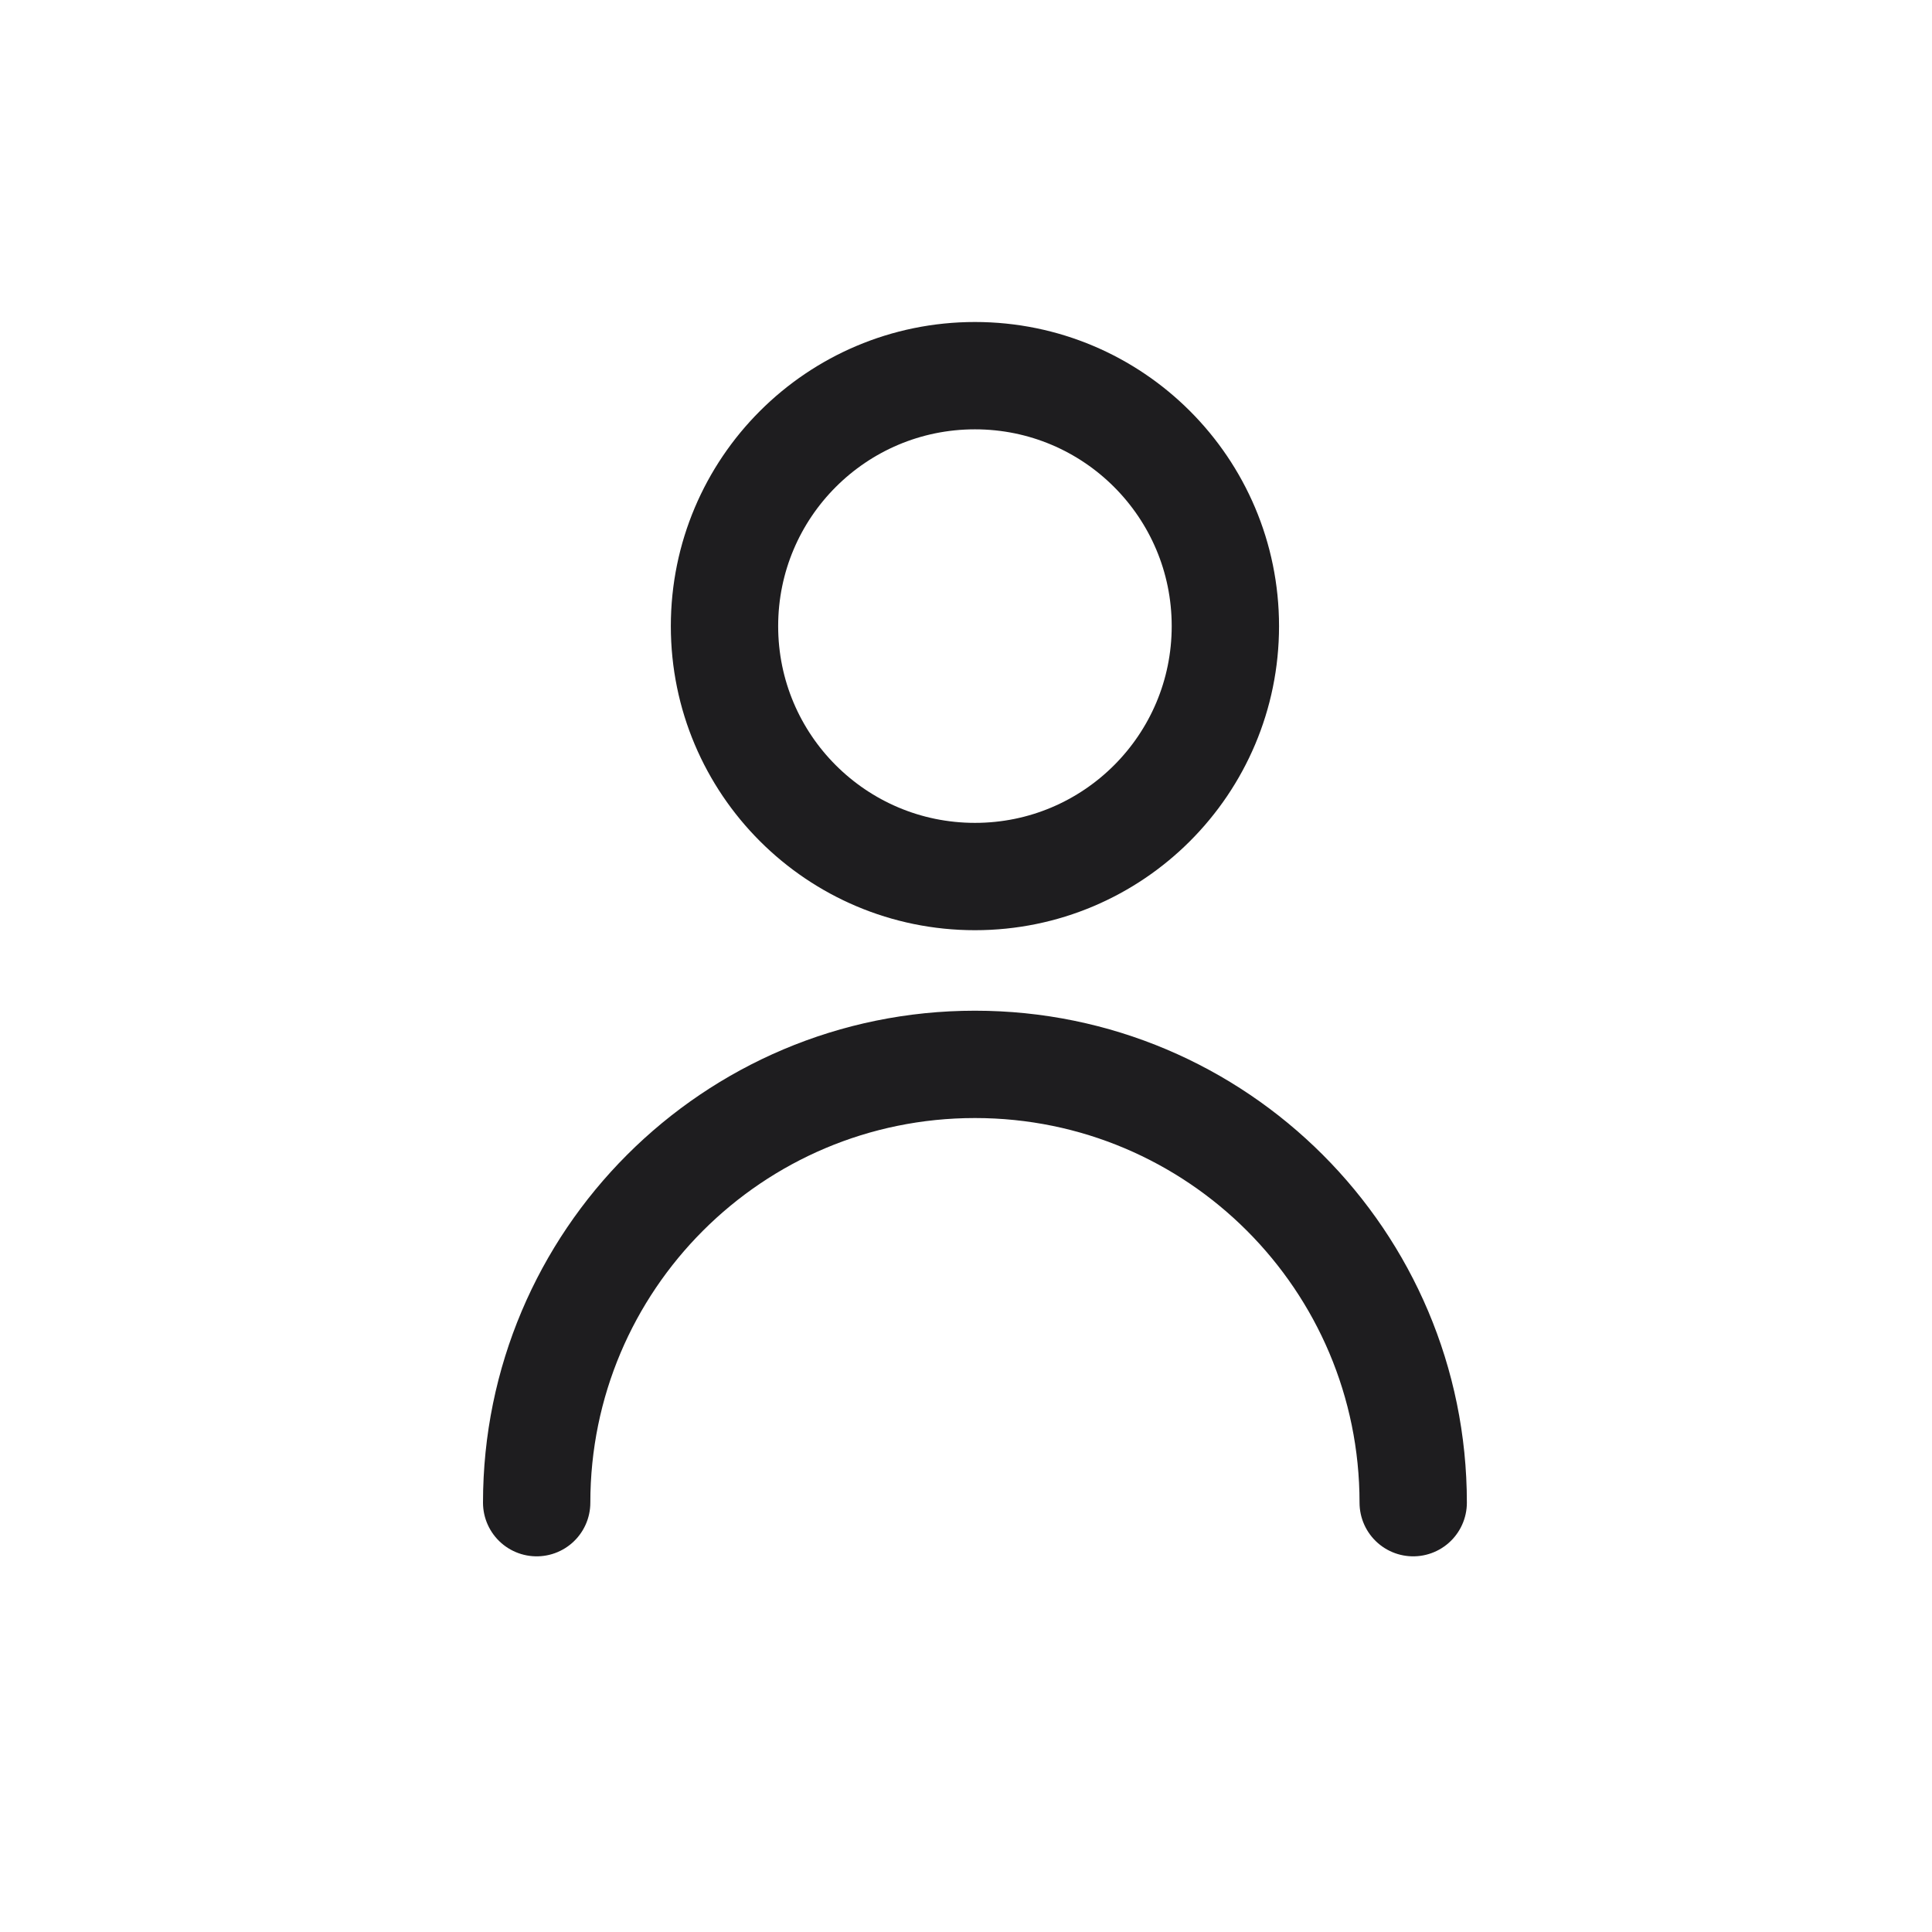
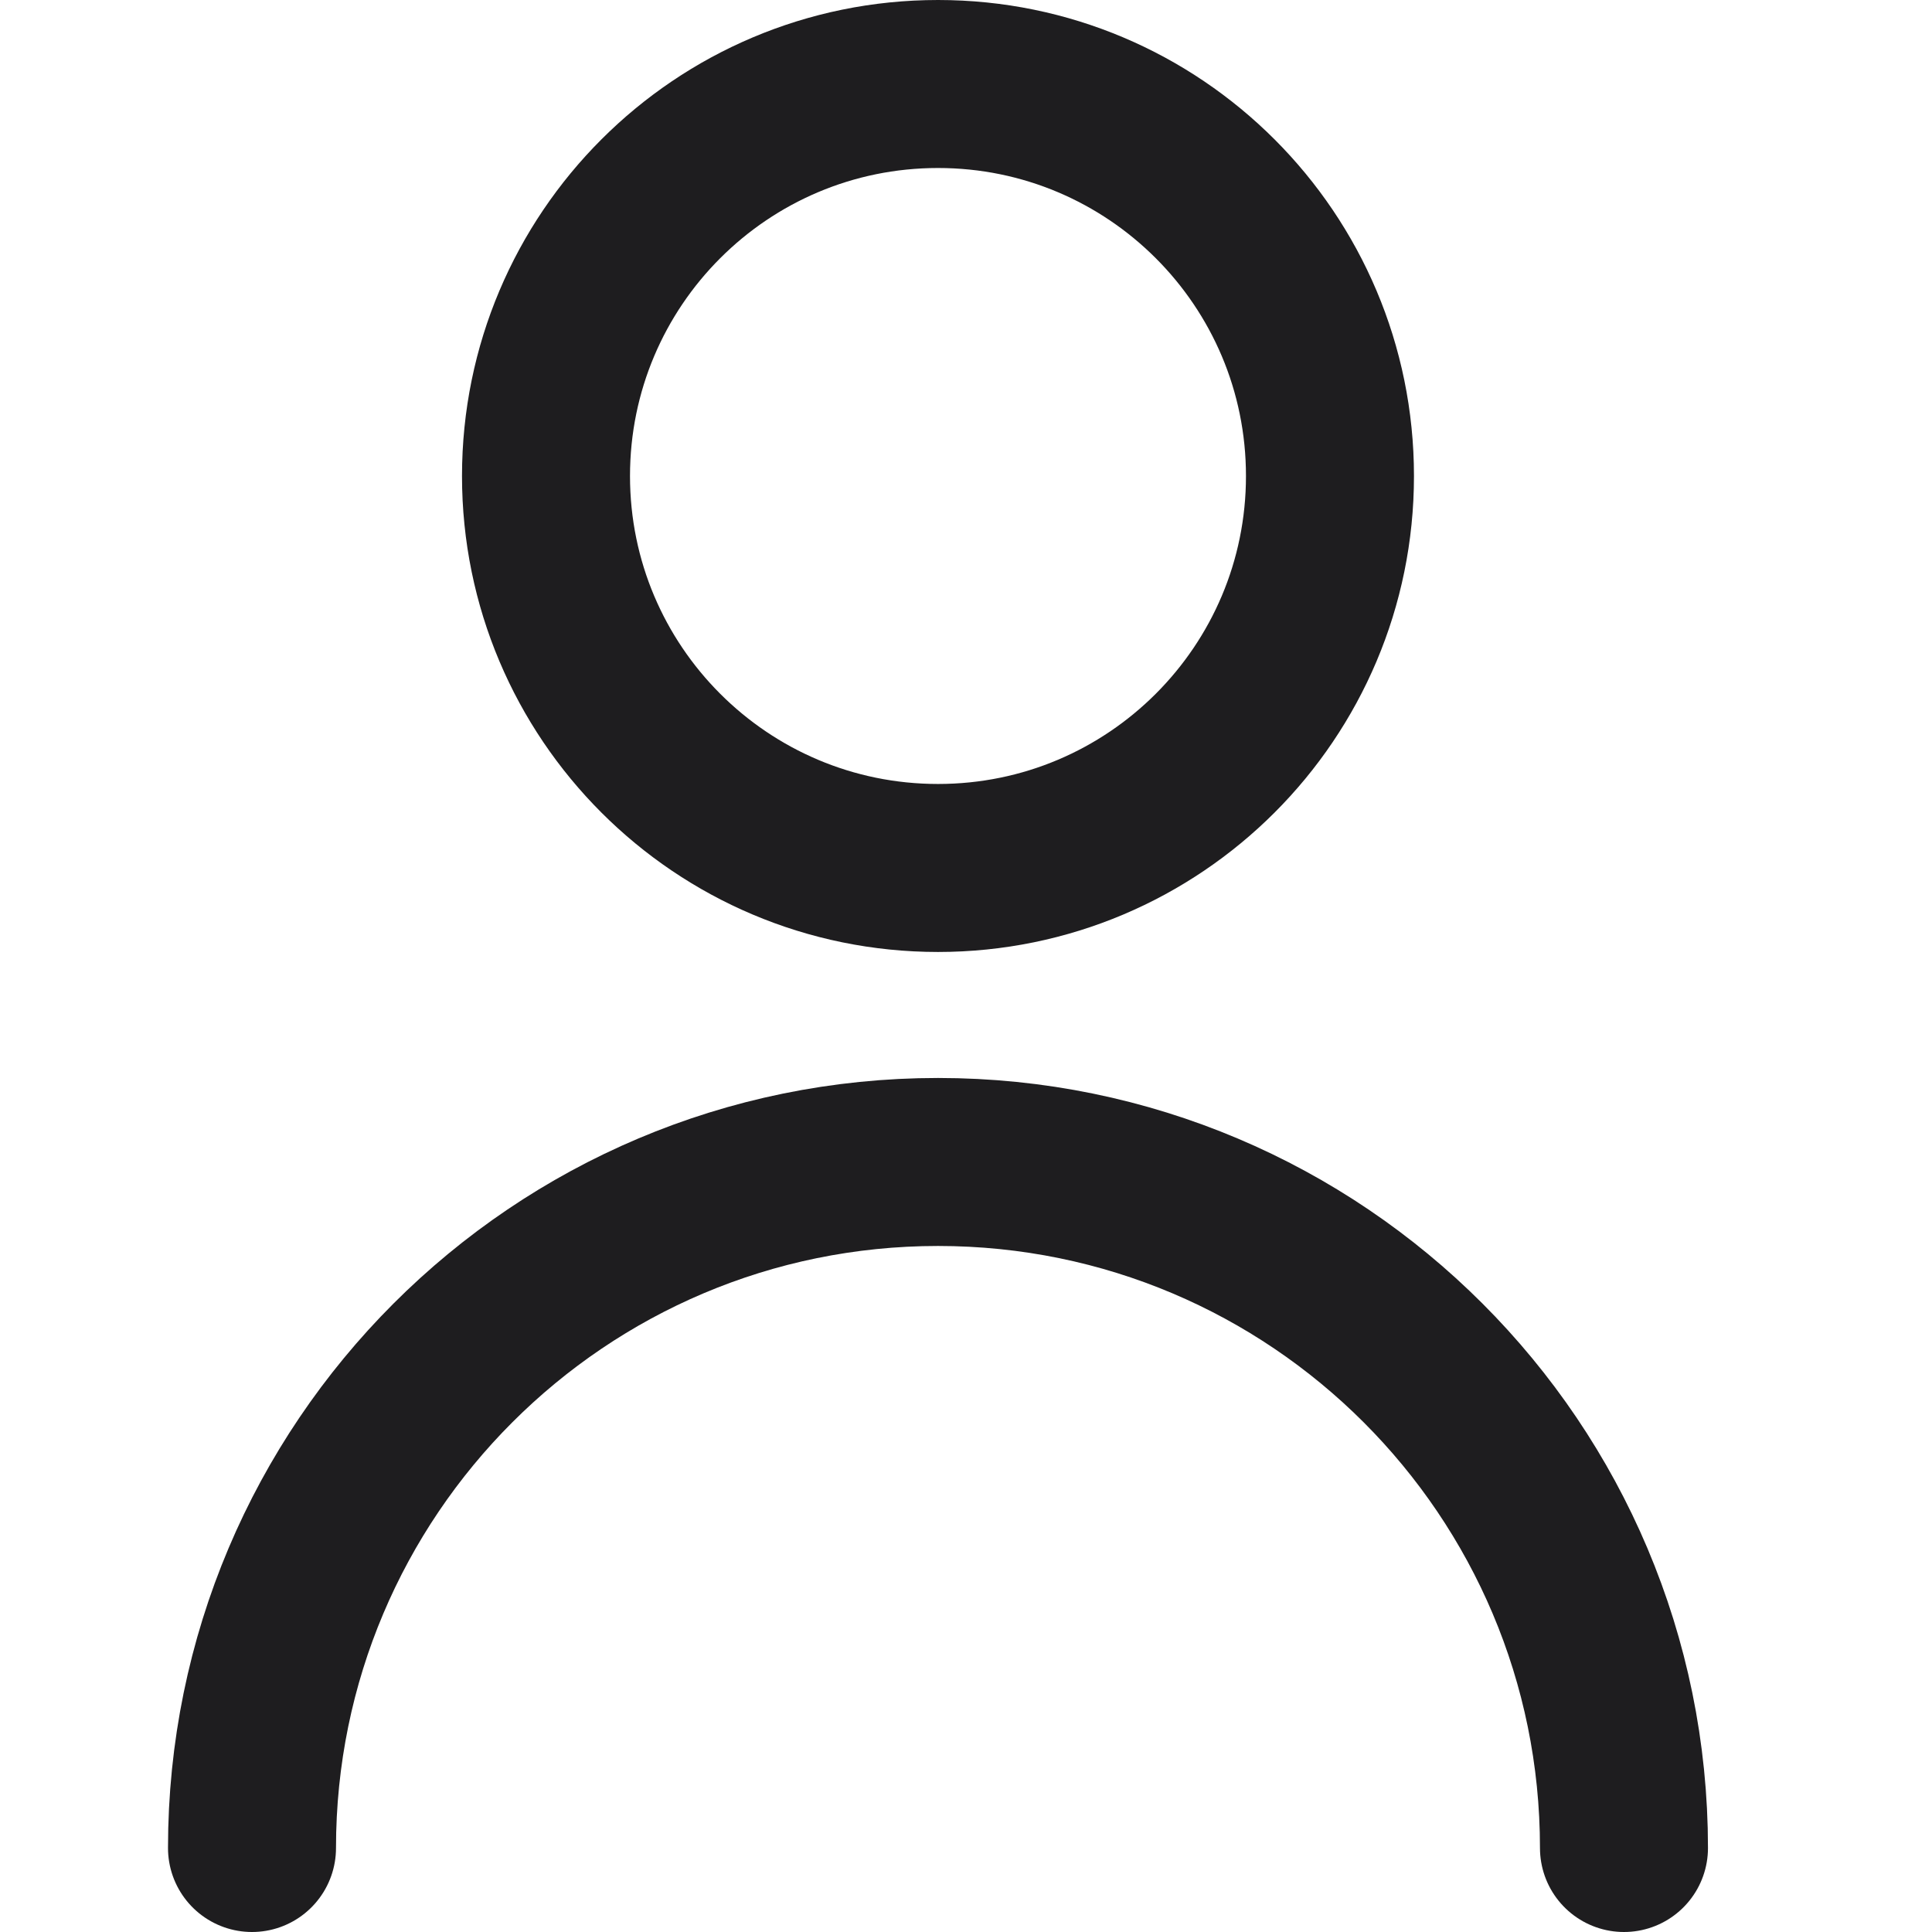
- <svg xmlns="http://www.w3.org/2000/svg" width="36" height="36" viewBox="0 0 36 36" fill="none">
-   <path d="M10 28C10 23.49 13.656 19.833 18.167 19.833C22.677 19.833 26.333 23.49 26.333 28M22.833 11.667C22.833 14.244 20.744 16.333 18.167 16.333C15.589 16.333 13.5 14.244 13.5 11.667C13.5 9.089 15.589 7 18.167 7C20.744 7 22.833 9.089 22.833 11.667Z" stroke="#1E1D1F" stroke-width="2" stroke-linecap="round" stroke-linejoin="round" />
+ <svg xmlns="http://www.w3.org/2000/svg" width="32" height="32" viewBox="0 0 19 23" fill="none">
+   <path d="M1 22C1 17.49 4.656 13.833 9.167 13.833C13.677 13.833 17.333 17.49 17.333 22M13.833 5.667C13.833 8.244 11.744 10.333 9.167 10.333C6.589 10.333 4.5 8.244 4.5 5.667C4.5 3.089 6.589 1 9.167 1C11.744 1 13.833 3.089 13.833 5.667Z" stroke="#1E1D1F" stroke-width="2" stroke-linecap="round" stroke-linejoin="round" />
</svg>
